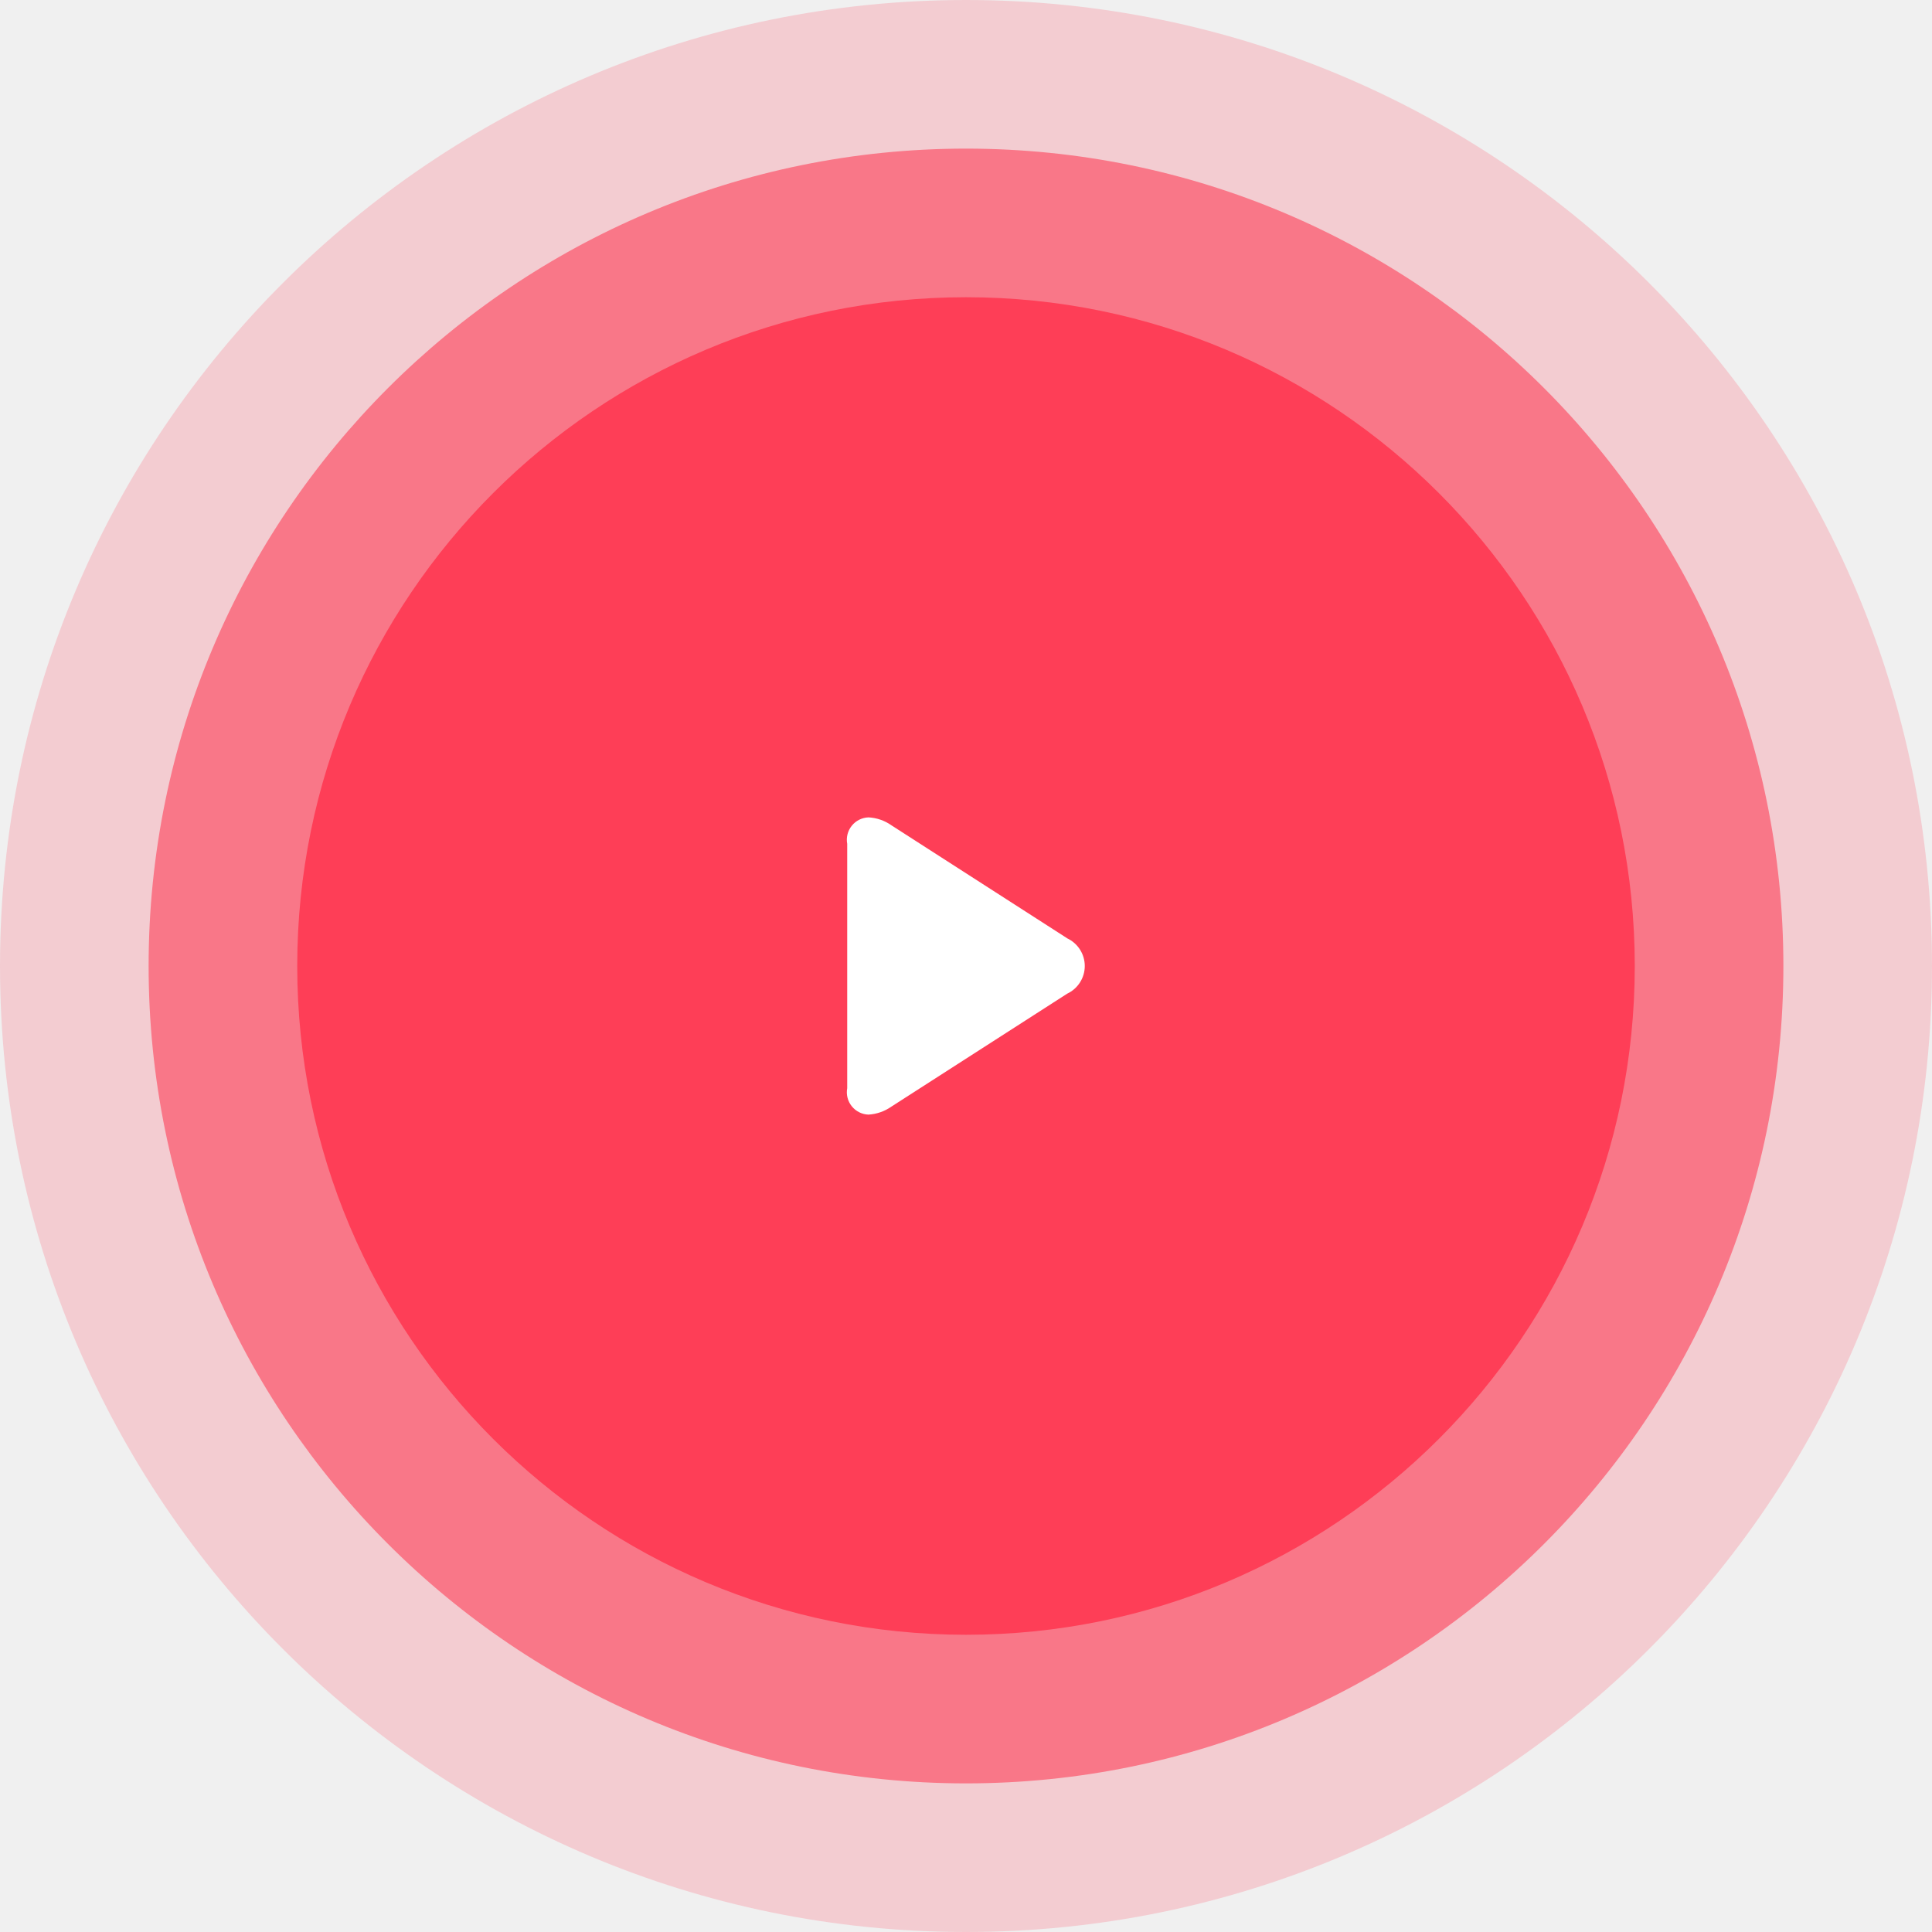
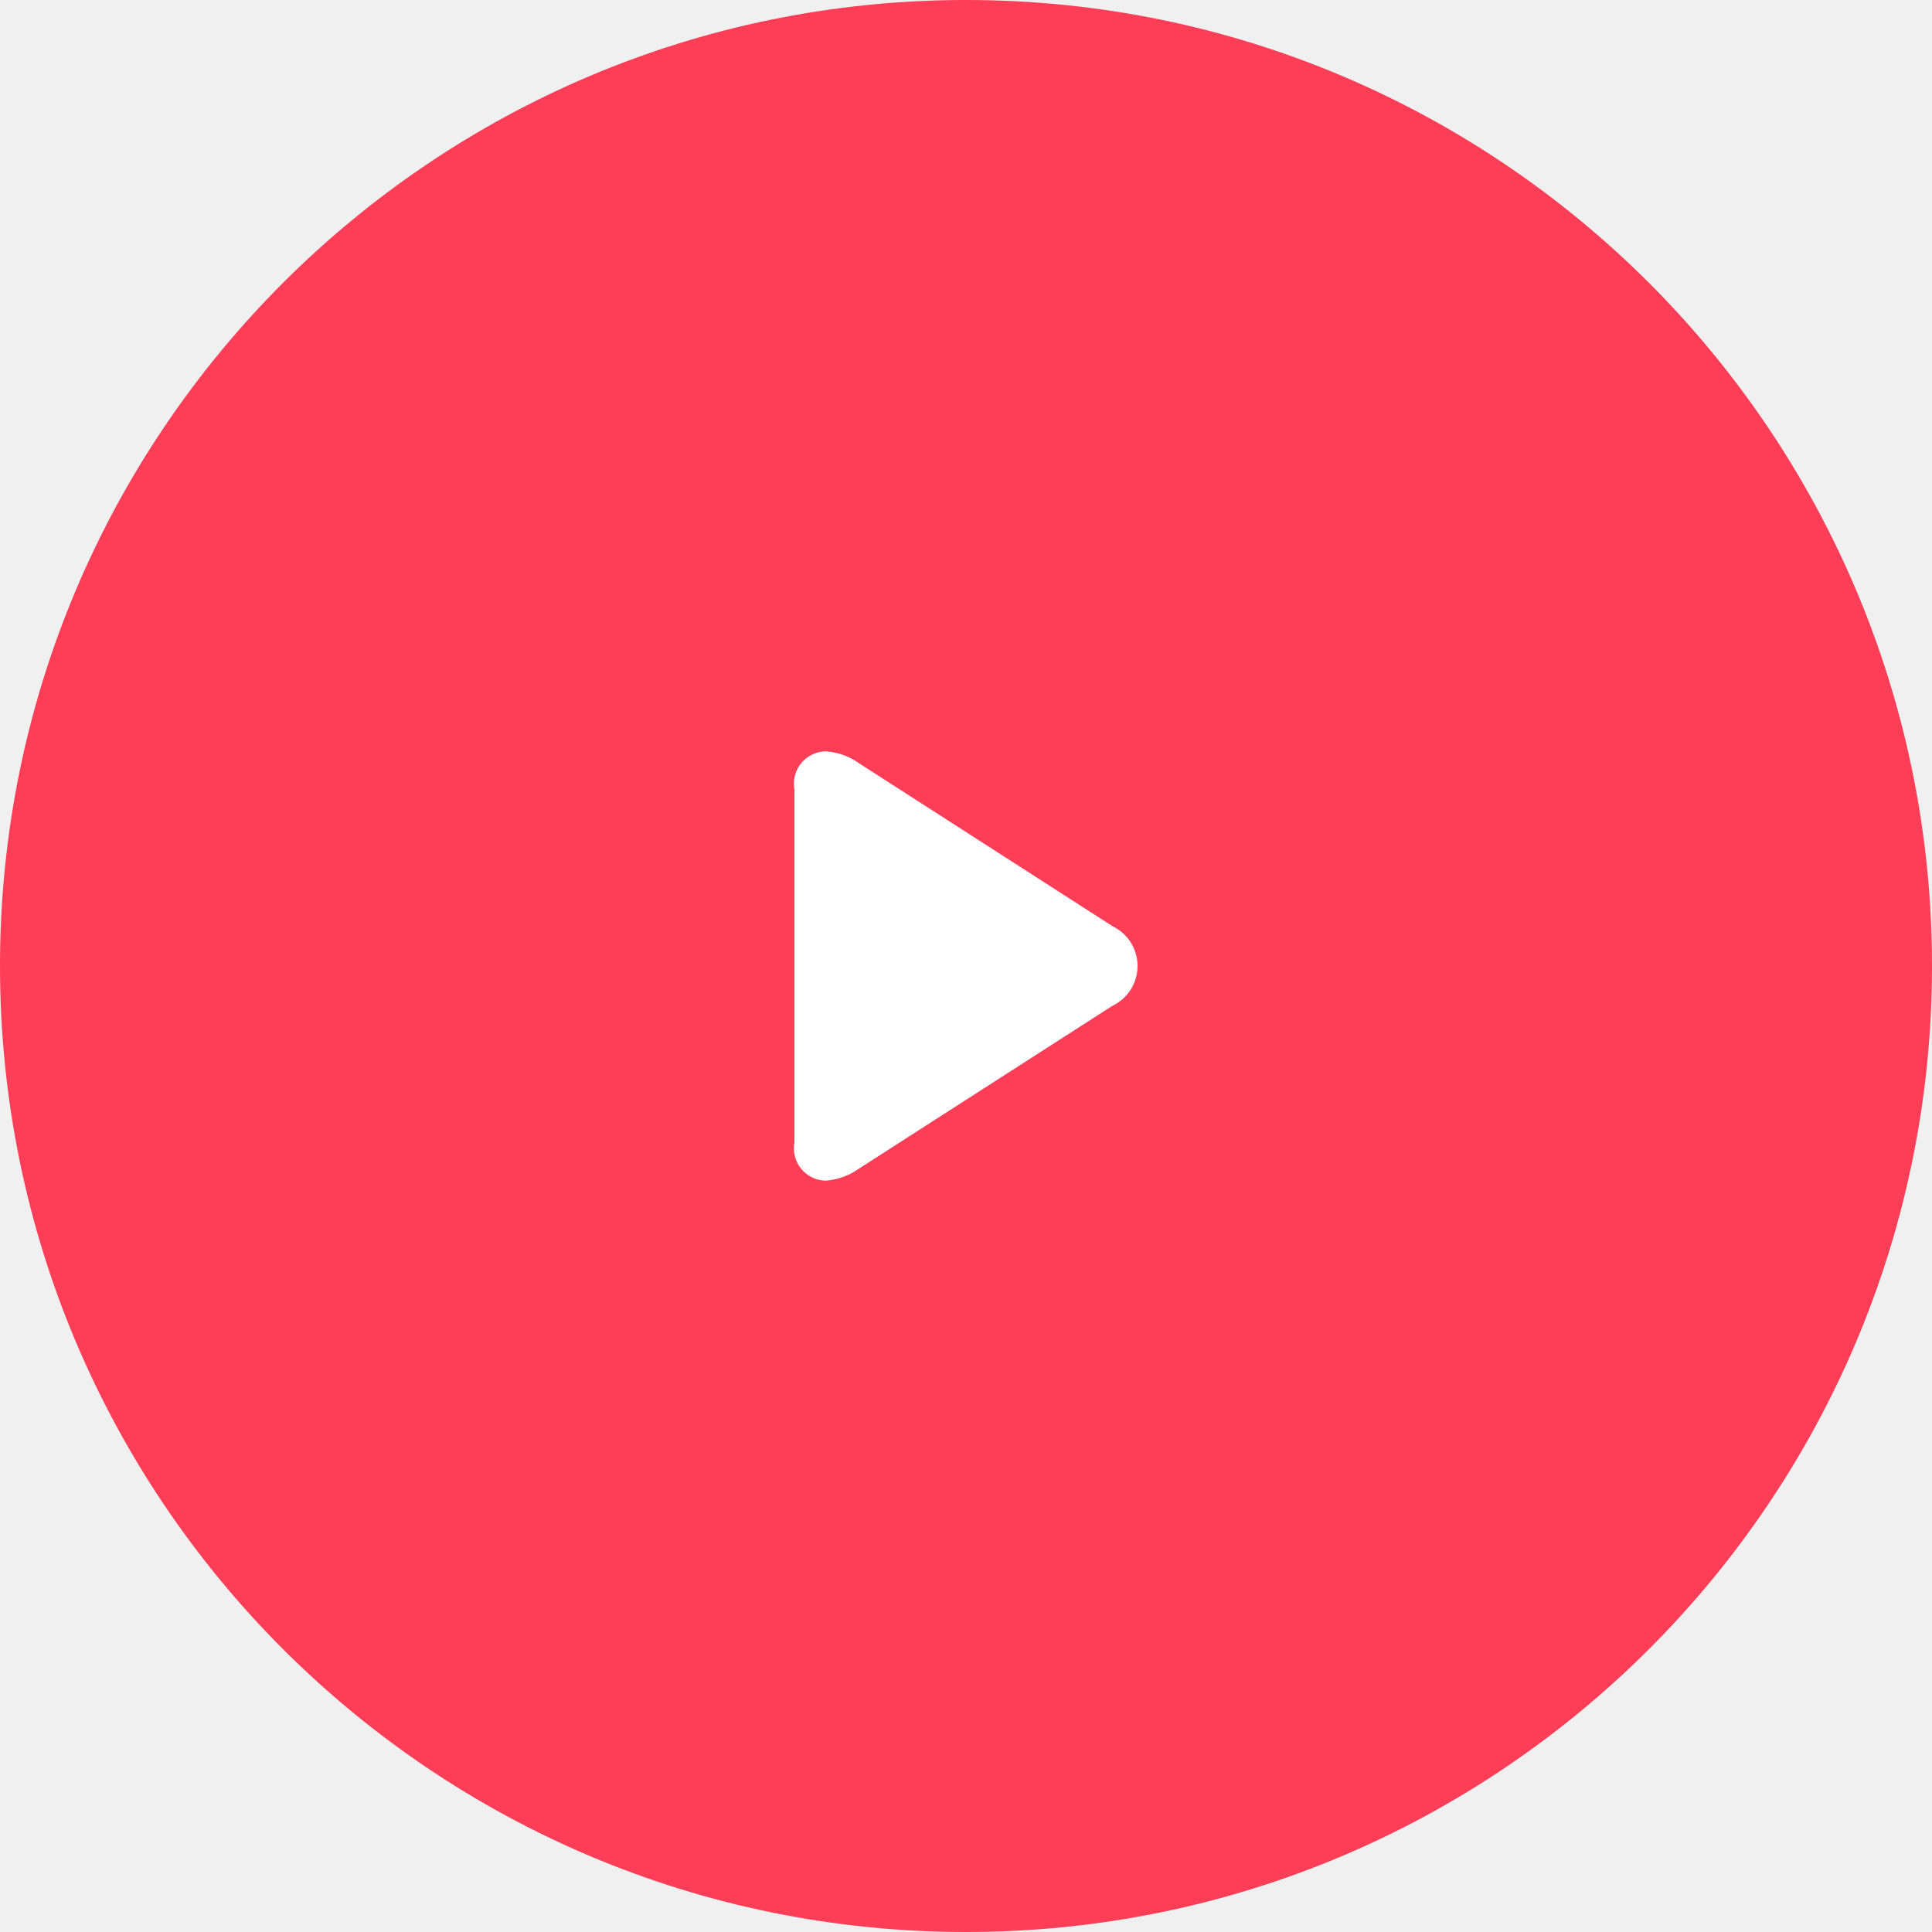
- <svg xmlns="http://www.w3.org/2000/svg" id="play_btn" data-name="play btn" width="130" height="130" viewBox="0 0 130 130">
+ <svg xmlns="http://www.w3.org/2000/svg" id="Группа_1" data-name="Группа 1" width="90" height="90" viewBox="0 0 90 90">
  <defs>
    <style>
-       .cls-1, .cls-2, .cls-3 {
+       .cls-1 {
        fill: #fe3e57;
      }

-       .cls-1 {
-         opacity: 0.2;
-       }
- 
      .cls-2 {
-         opacity: 0.6;
-       }
- 
-       .cls-4 {
        fill: #fff;
        fill-rule: evenodd;
      }
    </style>
  </defs>
-   <circle id="Ellipse_7_copy_2" data-name="Ellipse 7 copy 2" class="cls-1" cx="65" cy="65" r="65" />
-   <circle id="Ellipse_7_copy" data-name="Ellipse 7 copy" class="cls-2" cx="65" cy="65" r="55" />
-   <circle class="cls-3" cx="65" cy="65" r="45" />
-   <path class="cls-4" d="M649.816,2630.14l-11.824-7.6a2.934,2.934,0,0,0-1.554-.54,1.507,1.507,0,0,0-1.431,1.78v16.44a1.507,1.507,0,0,0,1.429,1.78,3,3,0,0,0,1.546-.54l11.83-7.6a2.056,2.056,0,0,0,0-3.72" transform="translate(-578 -2567)" />
+   <circle class="cls-1" cx="45" cy="45" r="45" />
+   <path class="cls-2" d="M649.816,2630.14l-11.824-7.6a2.934,2.934,0,0,0-1.554-.54,1.507,1.507,0,0,0-1.431,1.78v16.44a1.507,1.507,0,0,0,1.429,1.78,3,3,0,0,0,1.546-.54l11.83-7.6a2.056,2.056,0,0,0,0-3.72" transform="translate(-598 -2587)" />
</svg>
